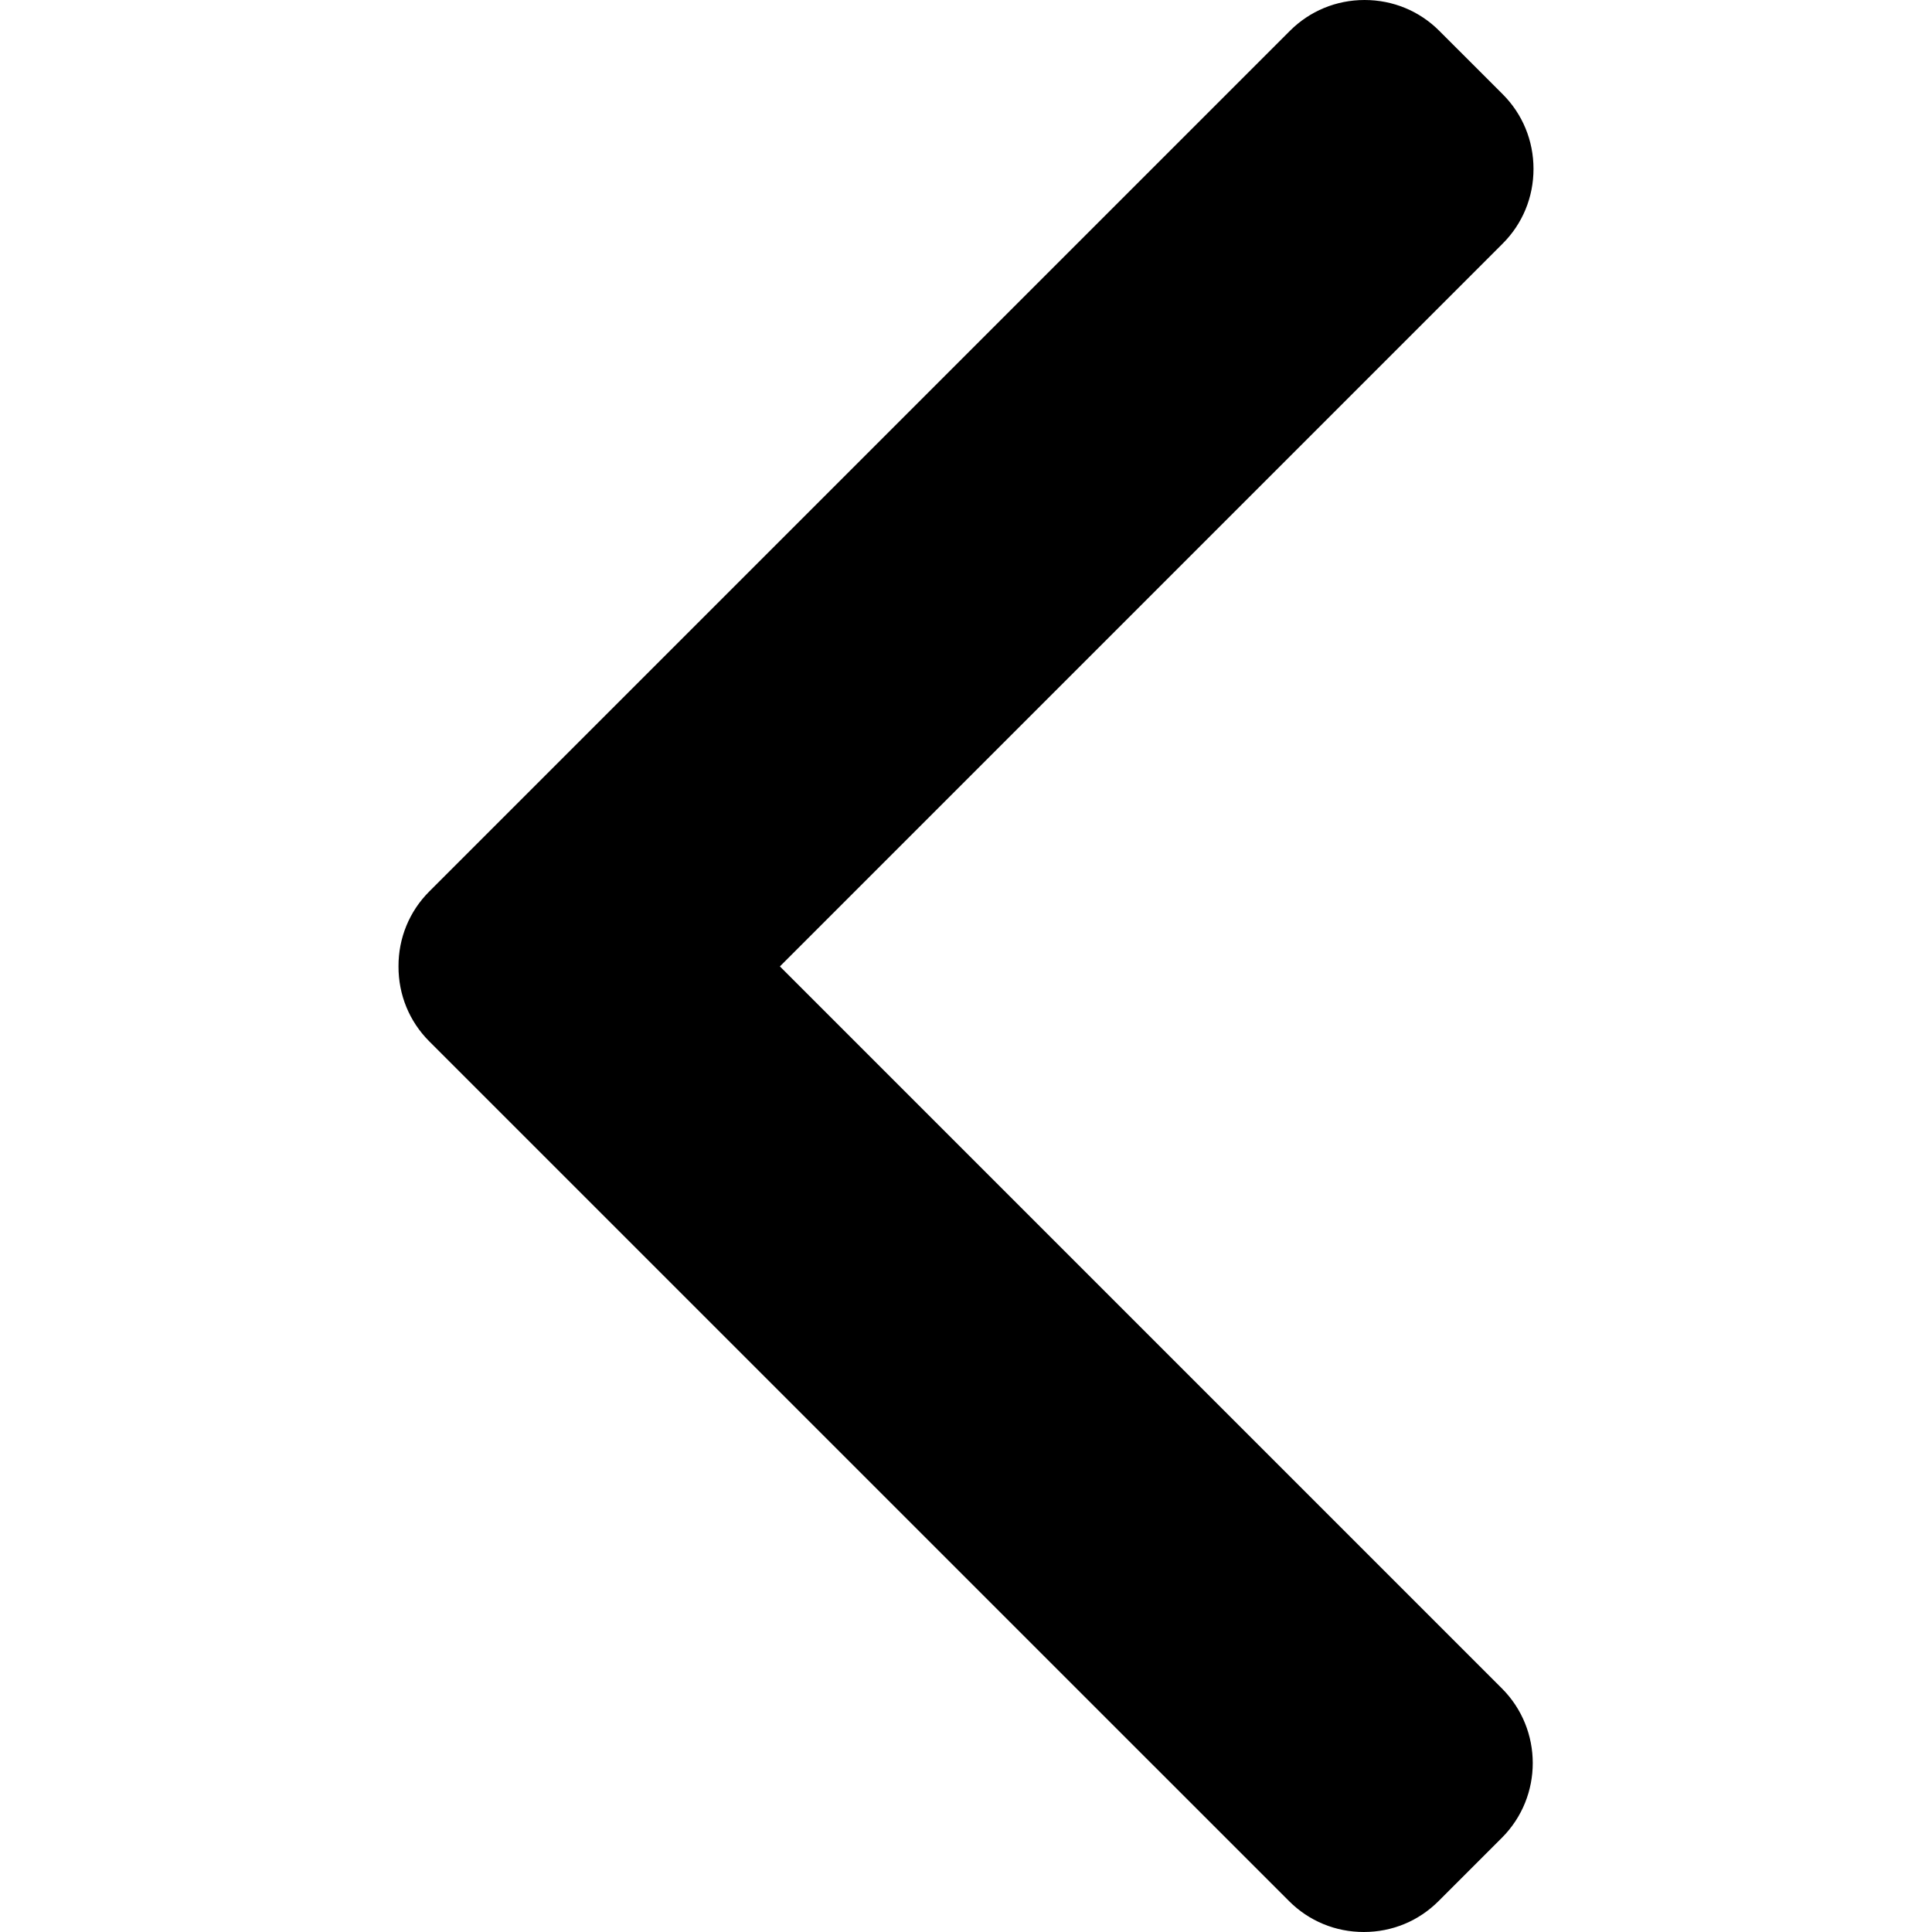
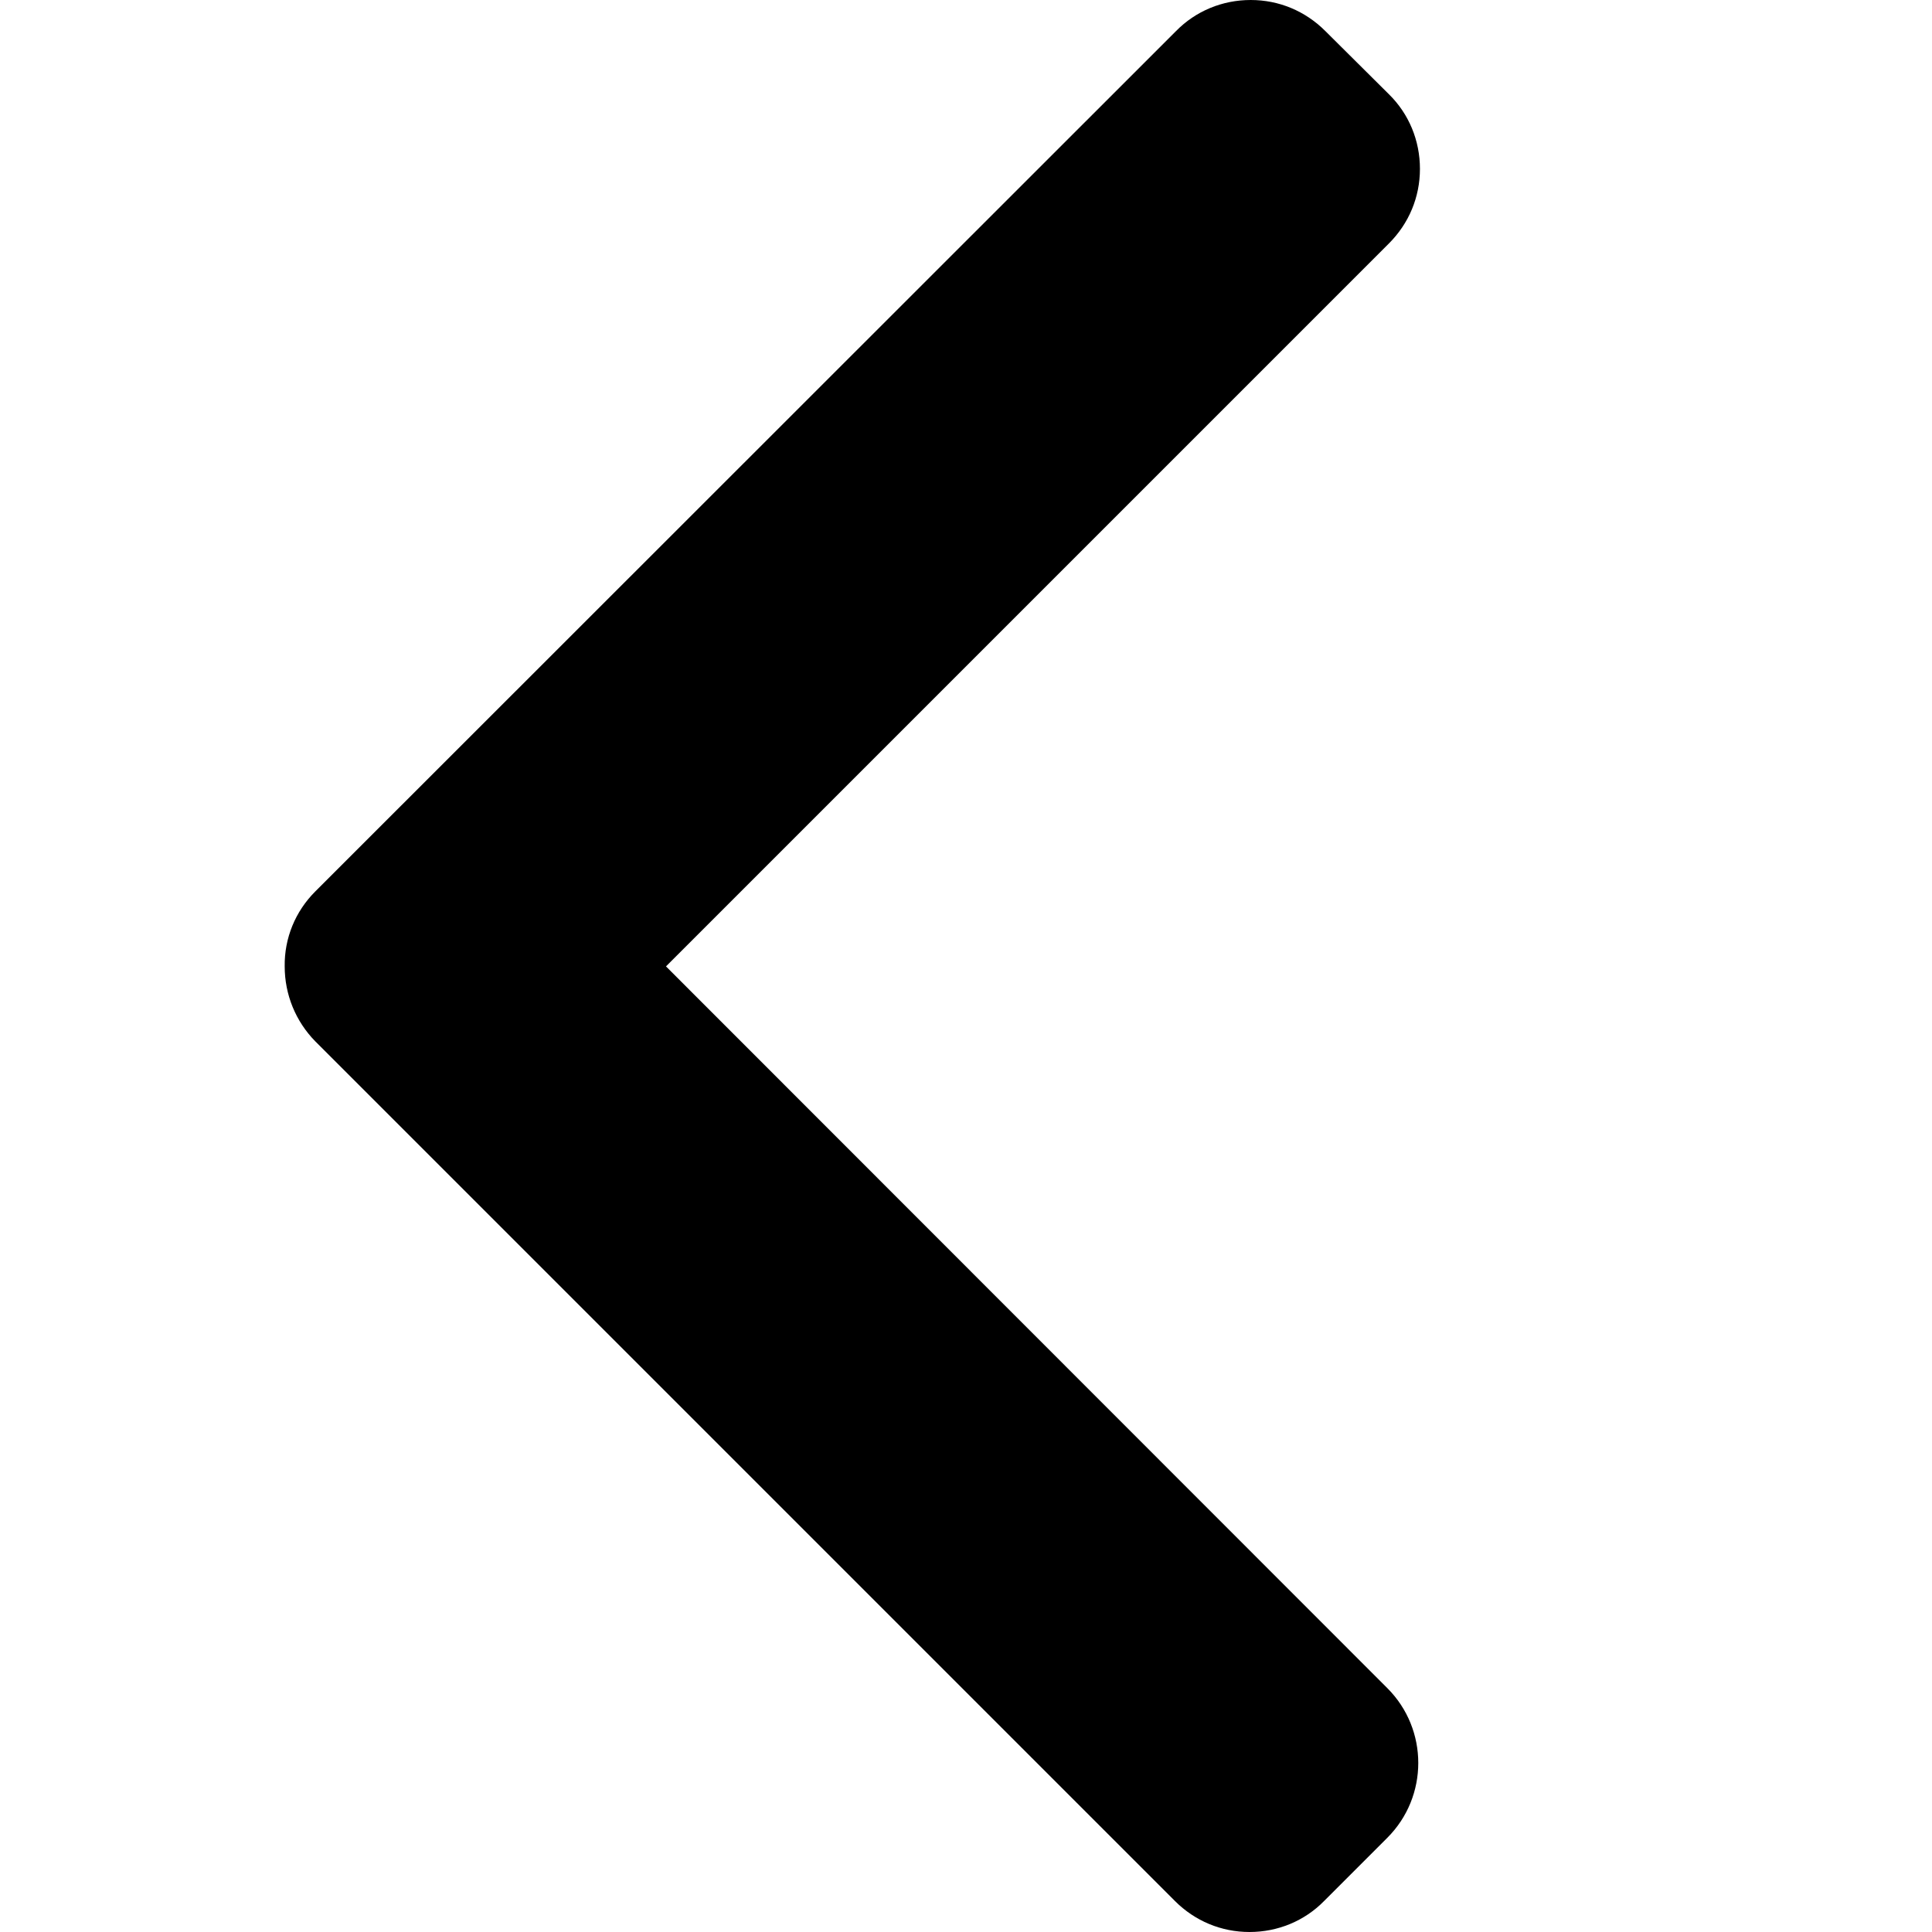
<svg xmlns="http://www.w3.org/2000/svg" version="1.1" id="Layer_1" x="0px" y="0px" viewBox="0 0 492 492" style="enable-background:new 0 0 492 492;" xml:space="preserve">
  <g>
    <g>
-       <path d="M198.608,246.104L382.664,62.04c5.068-5.056,7.856-11.816,7.856-19.024c0-7.212-2.788-13.968-7.856-19.032l-16.128-16.12    C361.476,2.792,354.712,0,347.504,0s-13.964,2.792-19.028,7.864L109.328,227.008c-5.084,5.08-7.868,11.868-7.848,19.084    c-0.02,7.248,2.76,14.028,7.848,19.112l218.944,218.932c5.064,5.072,11.82,7.864,19.032,7.864c7.208,0,13.964-2.792,19.032-7.864    l16.124-16.12c10.492-10.492,10.492-27.572,0-38.06L198.608,246.104z" />
+       <path d="M169.6,246.1L353.7,62c5.1-5.1,7.9-11.8,7.9-19c0-7.2-2.8-14-7.9-19L337.5,7.9c-5.1-5.1-11.8-7.9-19-7.9s-14,2.8-19,7.9    L80.3,227c-5.1,5.1-7.9,11.9-7.8,19.1c0,7.2,2.8,14,7.8,19.1l218.9,218.9c5.1,5.1,11.8,7.9,19,7.9c7.2,0,14-2.8,19-7.9l16.1-16.1    c10.5-10.5,10.5-27.6,0-38.1L169.6,246.1z" />
    </g>
  </g>
-   <g>
- </g>
-   <g>
- </g>
-   <g>
- </g>
-   <g>
- </g>
-   <g>
- </g>
-   <g>
- </g>
-   <g>
- </g>
-   <g>
- </g>
-   <g>
- </g>
-   <g>
- </g>
-   <g>
- </g>
-   <g>
- </g>
-   <g>
- </g>
-   <g>
- </g>
-   <g>
- </g>
</svg>
